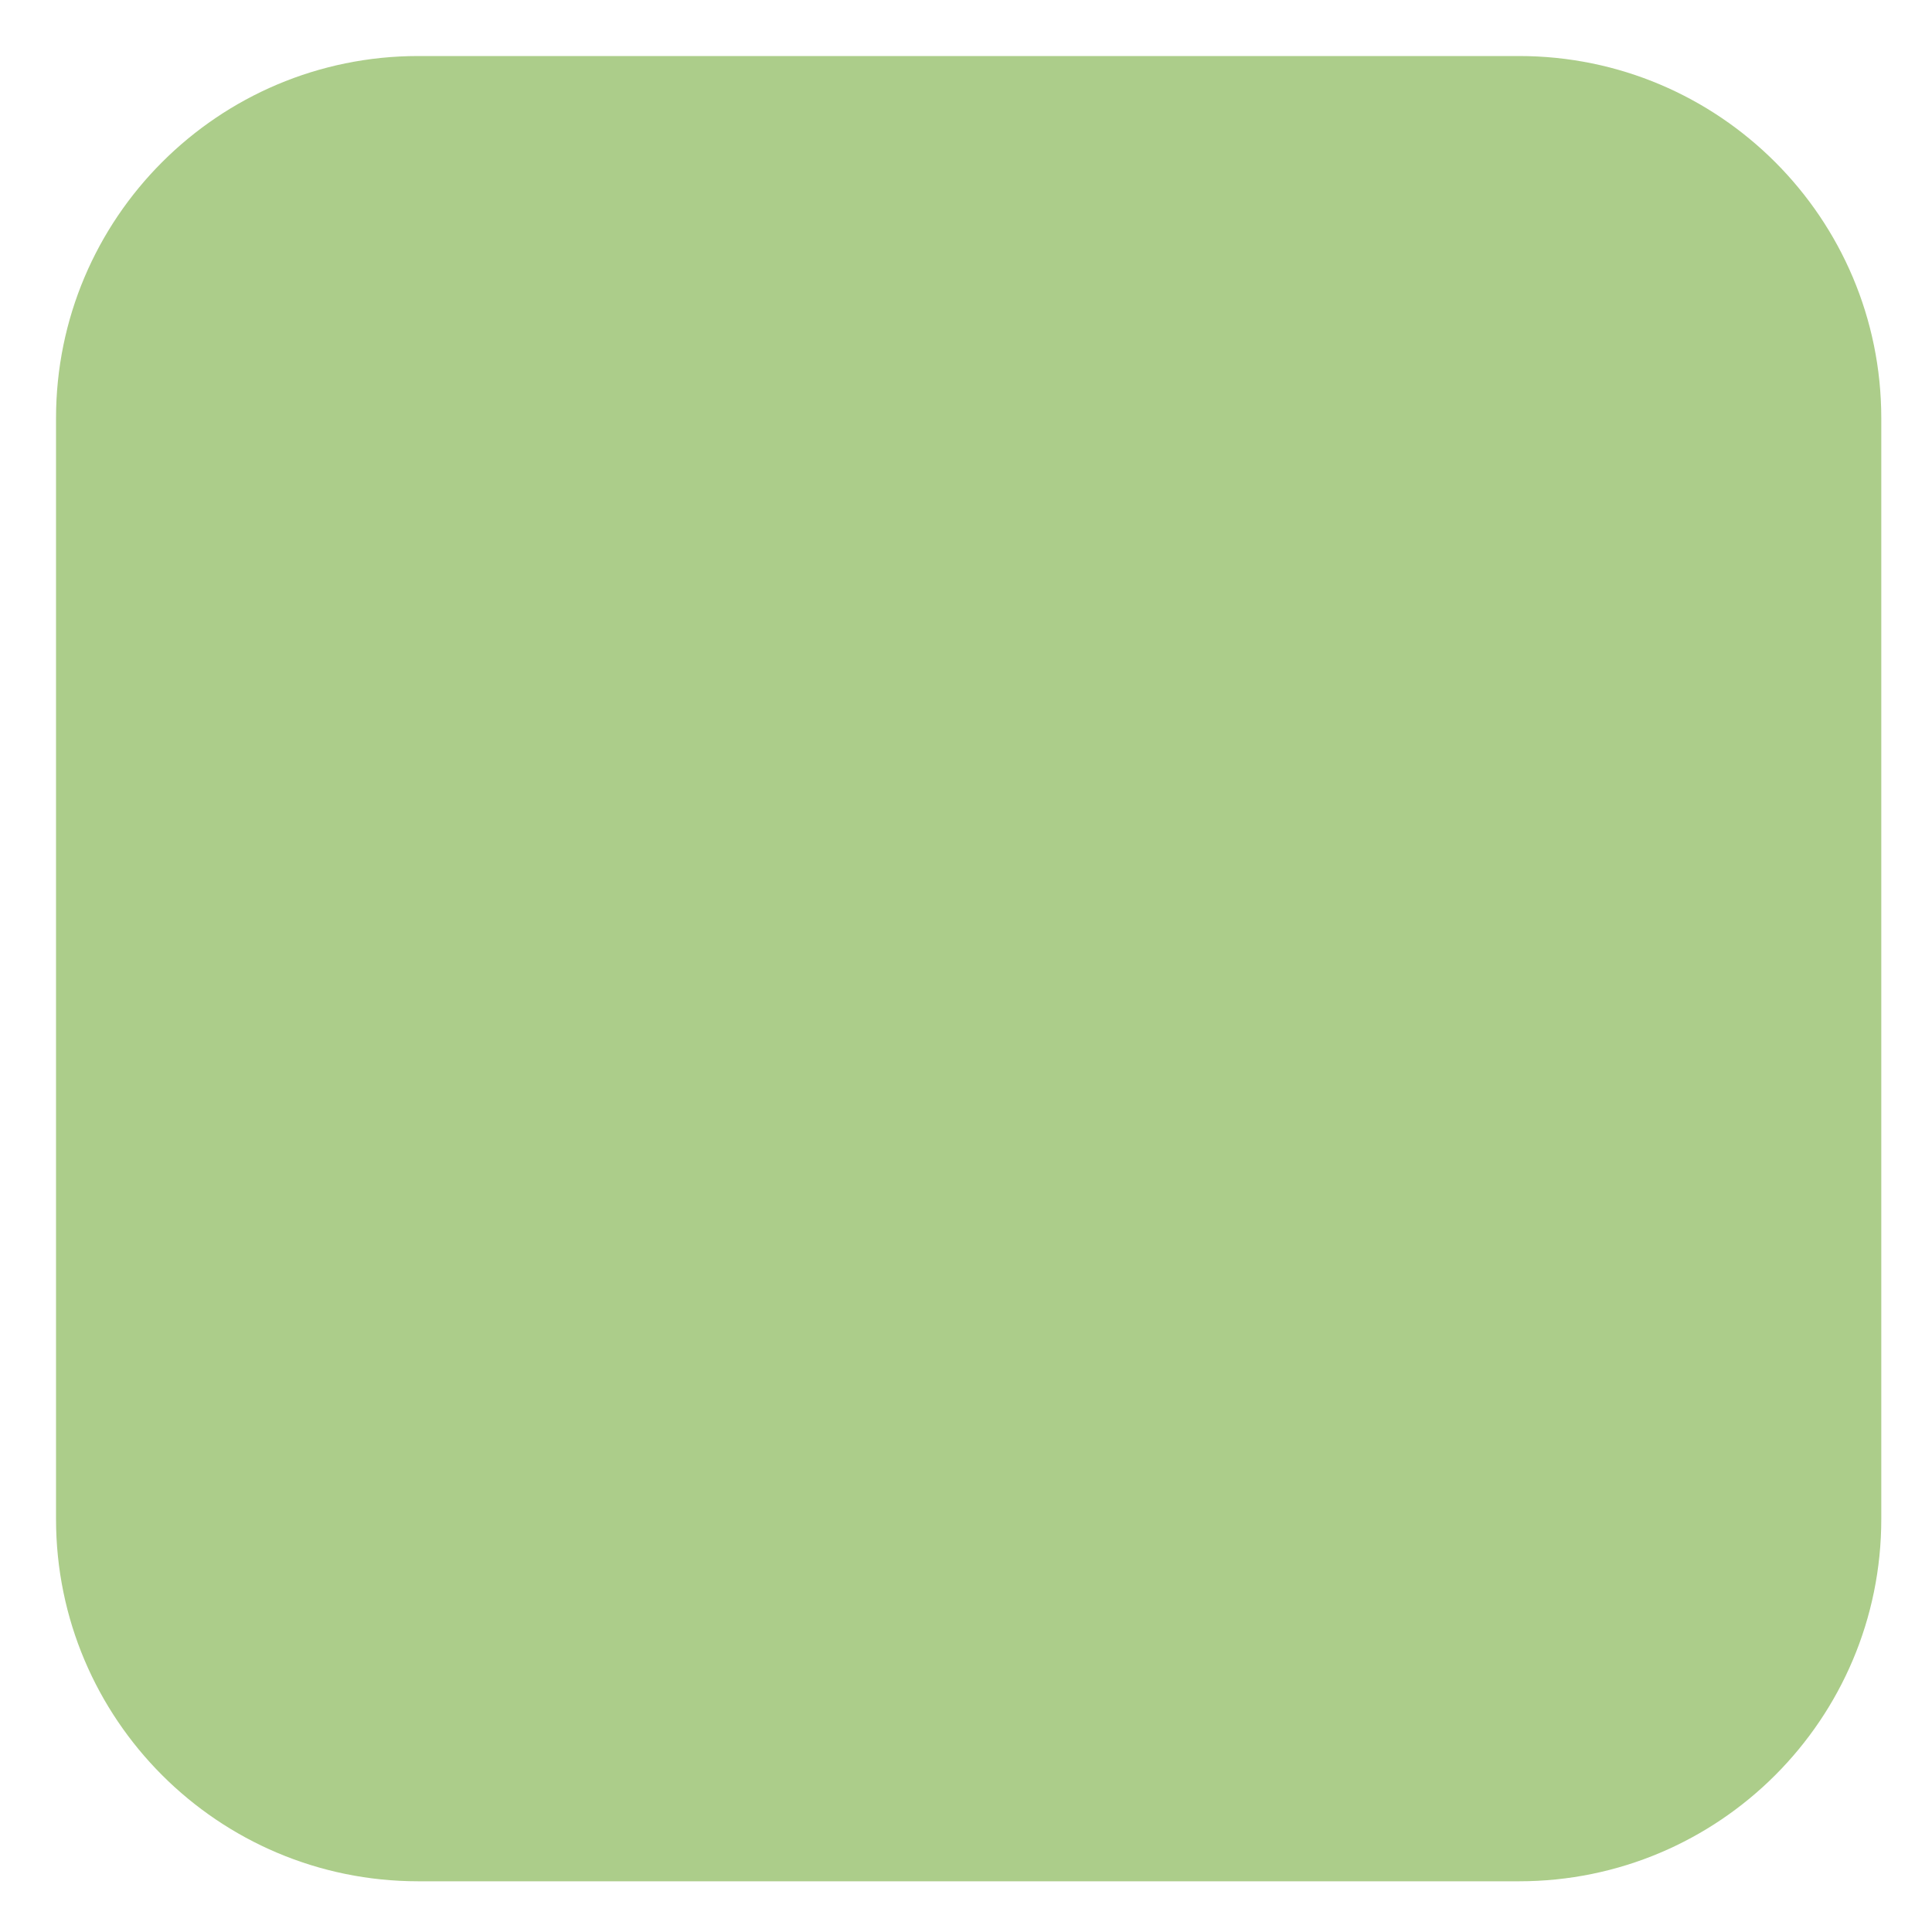
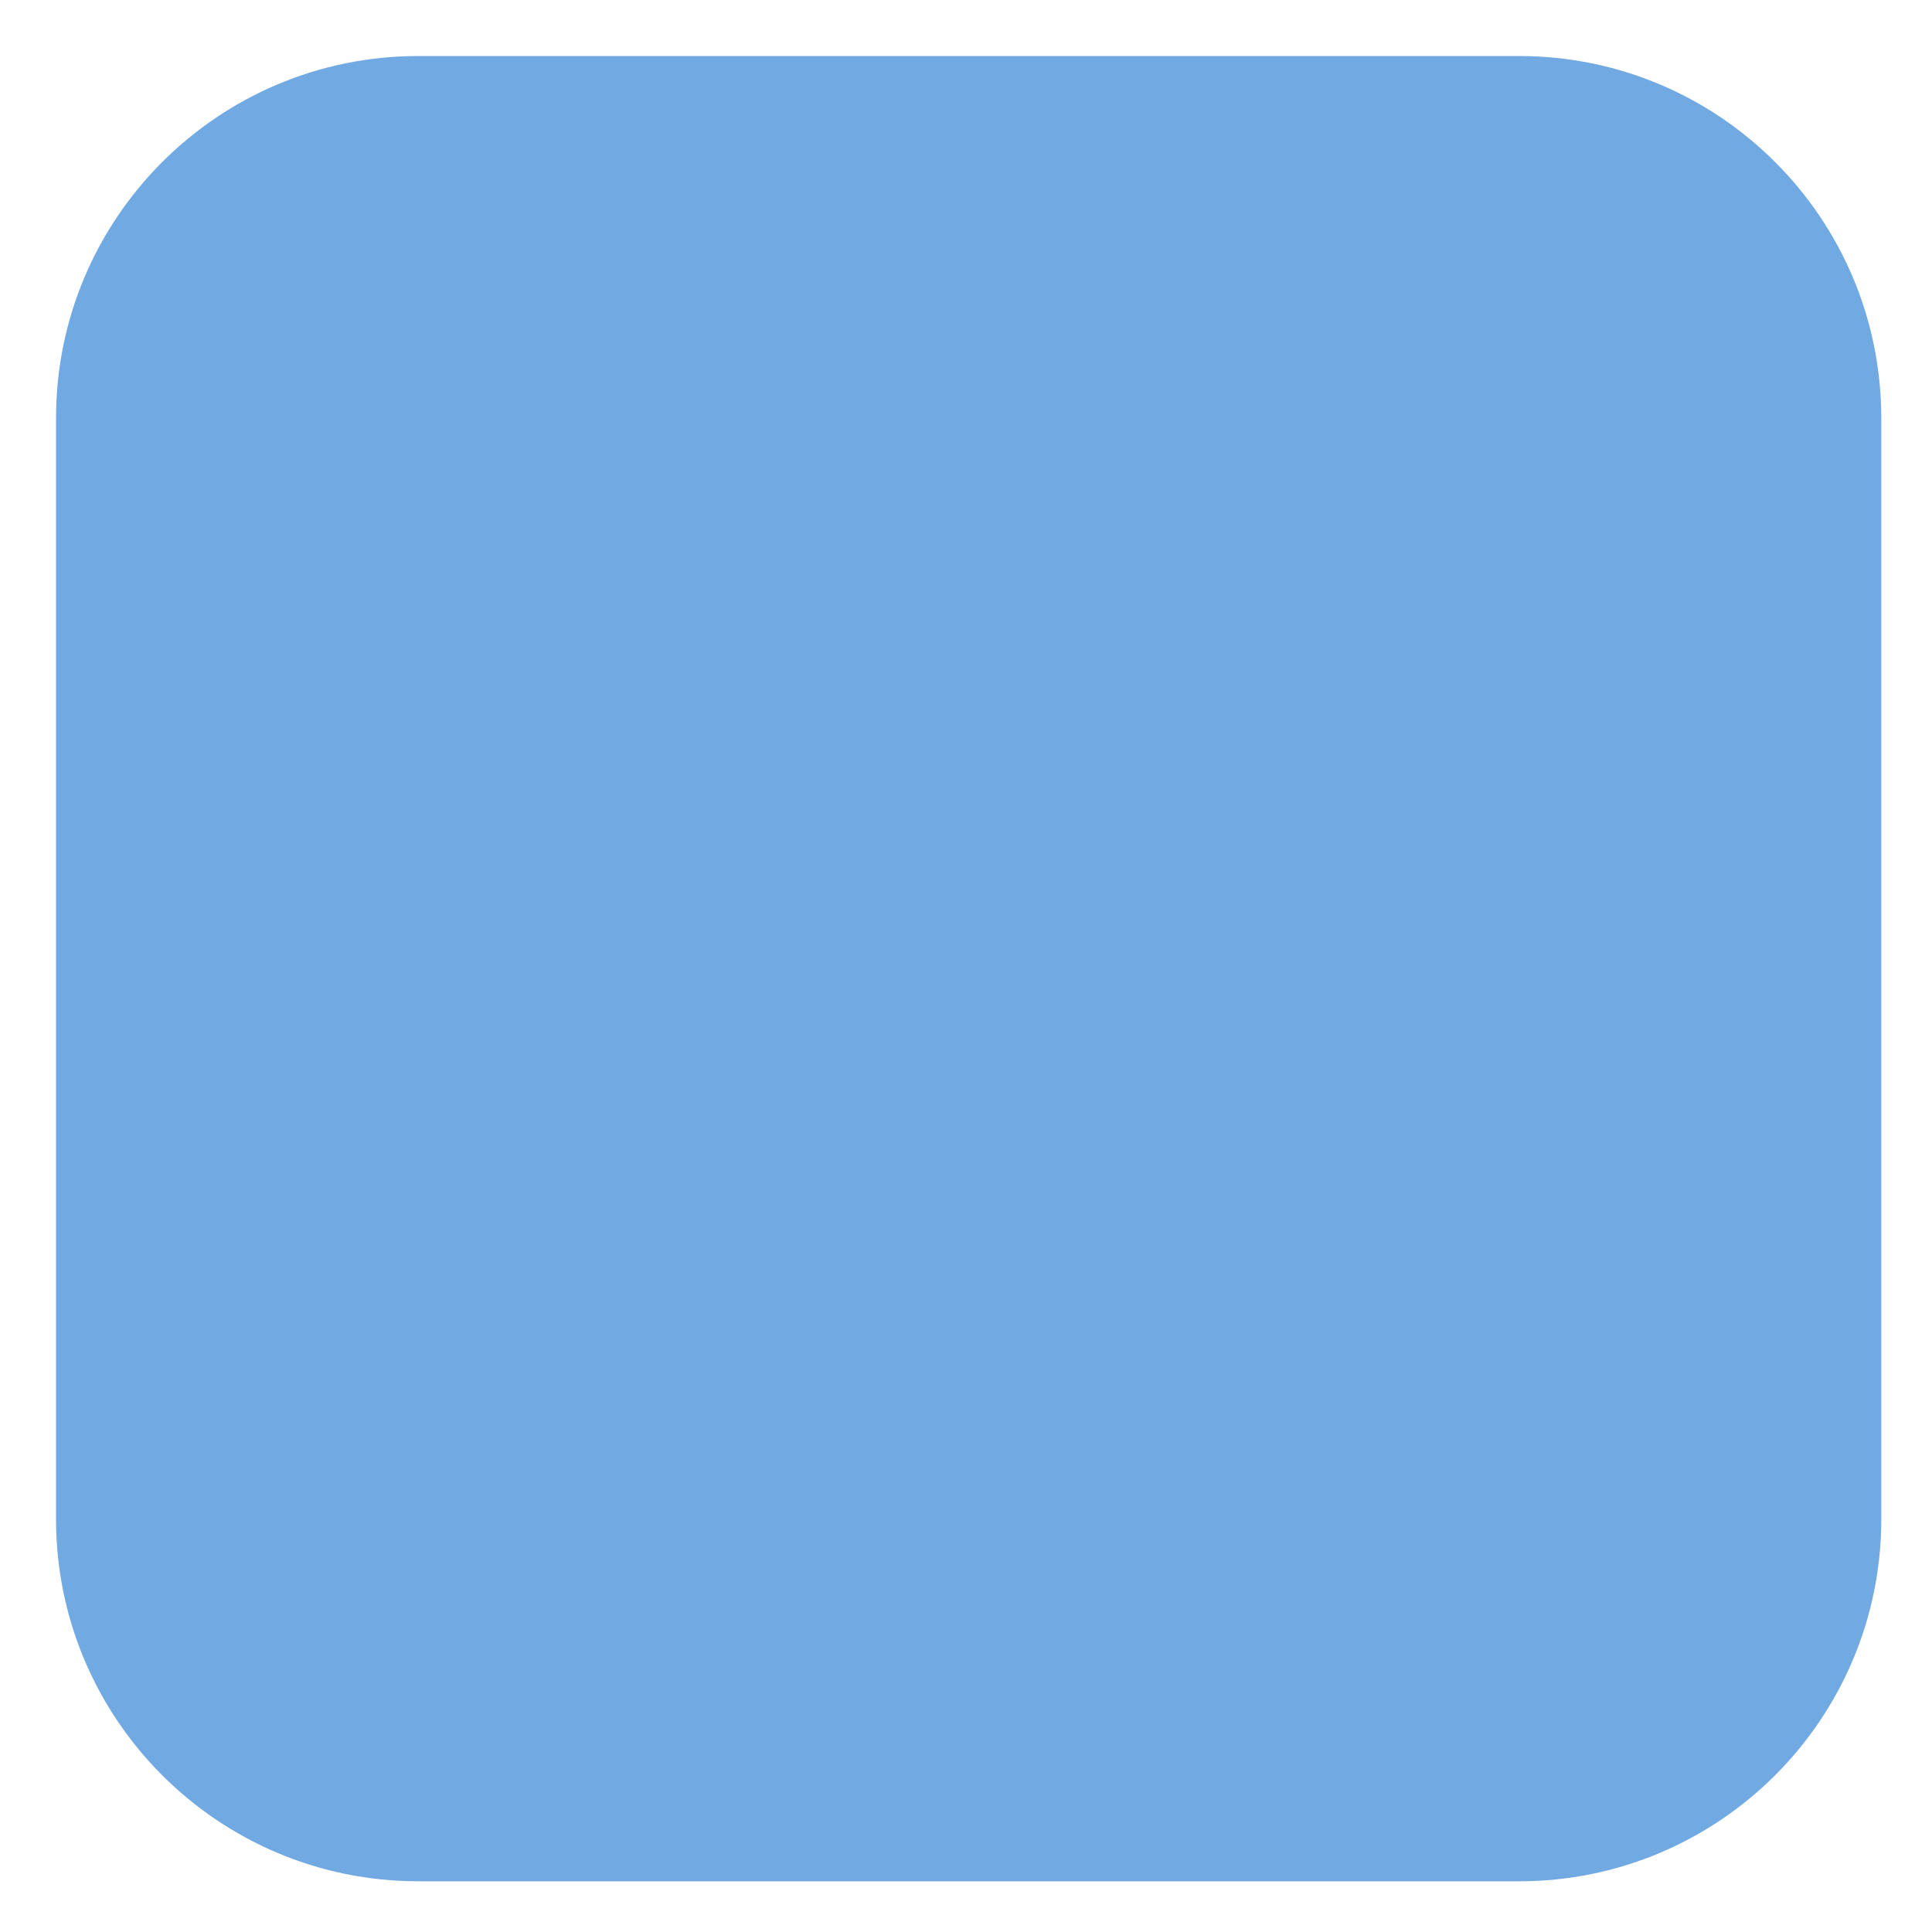
<svg xmlns="http://www.w3.org/2000/svg" xmlns:xlink="http://www.w3.org/1999/xlink" width="16" height="16" id="svg2" version="1.1">
  <defs id="defs4">
    <linearGradient id="linearGradient3782">
      <stop style="stop-color:#b2b2b2;stop-opacity:1;" offset="0" id="stop3784" />
      <stop style="stop-color:#8c8c8c;stop-opacity:1;" offset="1" id="stop3786" />
    </linearGradient>
    <linearGradient id="linearGradient3769">
      <stop style="stop-color:#f8f8f8;stop-opacity:1;" offset="0" id="stop3772" />
      <stop style="stop-color:#d2d2d2;stop-opacity:1;" offset="1" id="stop3774" />
    </linearGradient>
    <linearGradient id="linearGradient3767">
      <stop style="stop-color:#ffffff;stop-opacity:1;" offset="0" id="stop3769" />
      <stop style="stop-color:#ffffff;stop-opacity:0.1;" offset="1" id="stop3771" />
    </linearGradient>
    <linearGradient id="linearGradient3761">
      <stop style="stop-color:#242424;stop-opacity:1;" offset="0" id="stop3764" />
      <stop style="stop-color:#000000;stop-opacity:1;" offset="1" id="stop3766" />
    </linearGradient>
    <linearGradient id="linearGradient3786">
      <stop style="stop-color:#000000;stop-opacity:0.8;" offset="0" id="stop3788" />
      <stop style="stop-color:#000000;stop-opacity:1;" offset="1" id="stop3790" />
    </linearGradient>
    <linearGradient id="linearGradient3759">
      <stop style="stop-color:#000000;stop-opacity:0;" offset="0" id="stop3761" />
      <stop style="stop-color:#000000;stop-opacity:0.15;" offset="1" id="stop3763" />
    </linearGradient>
    <linearGradient xlink:href="#linearGradient3786" id="linearGradient3792" x1="7.945" y1="1037.417" x2="8.04" y2="1051.256" gradientUnits="userSpaceOnUse" />
  </defs>
  <g id="layer1" transform="translate(0,-1036.362)">
-     <rect style="fill:#accd8a;fill-opacity:1;stroke:none" id="rect3777" width="15.116" height="15.116" x="0.464" y="1036.826" rx="3" ry="3" />
+     <rect style="fill:#71a9e3;fill-opacity:1;stroke:none" id="rect3777" width="15.116" height="15.116" x="0.464" y="1036.826" rx="3" ry="3" />
  </g>
</svg>
